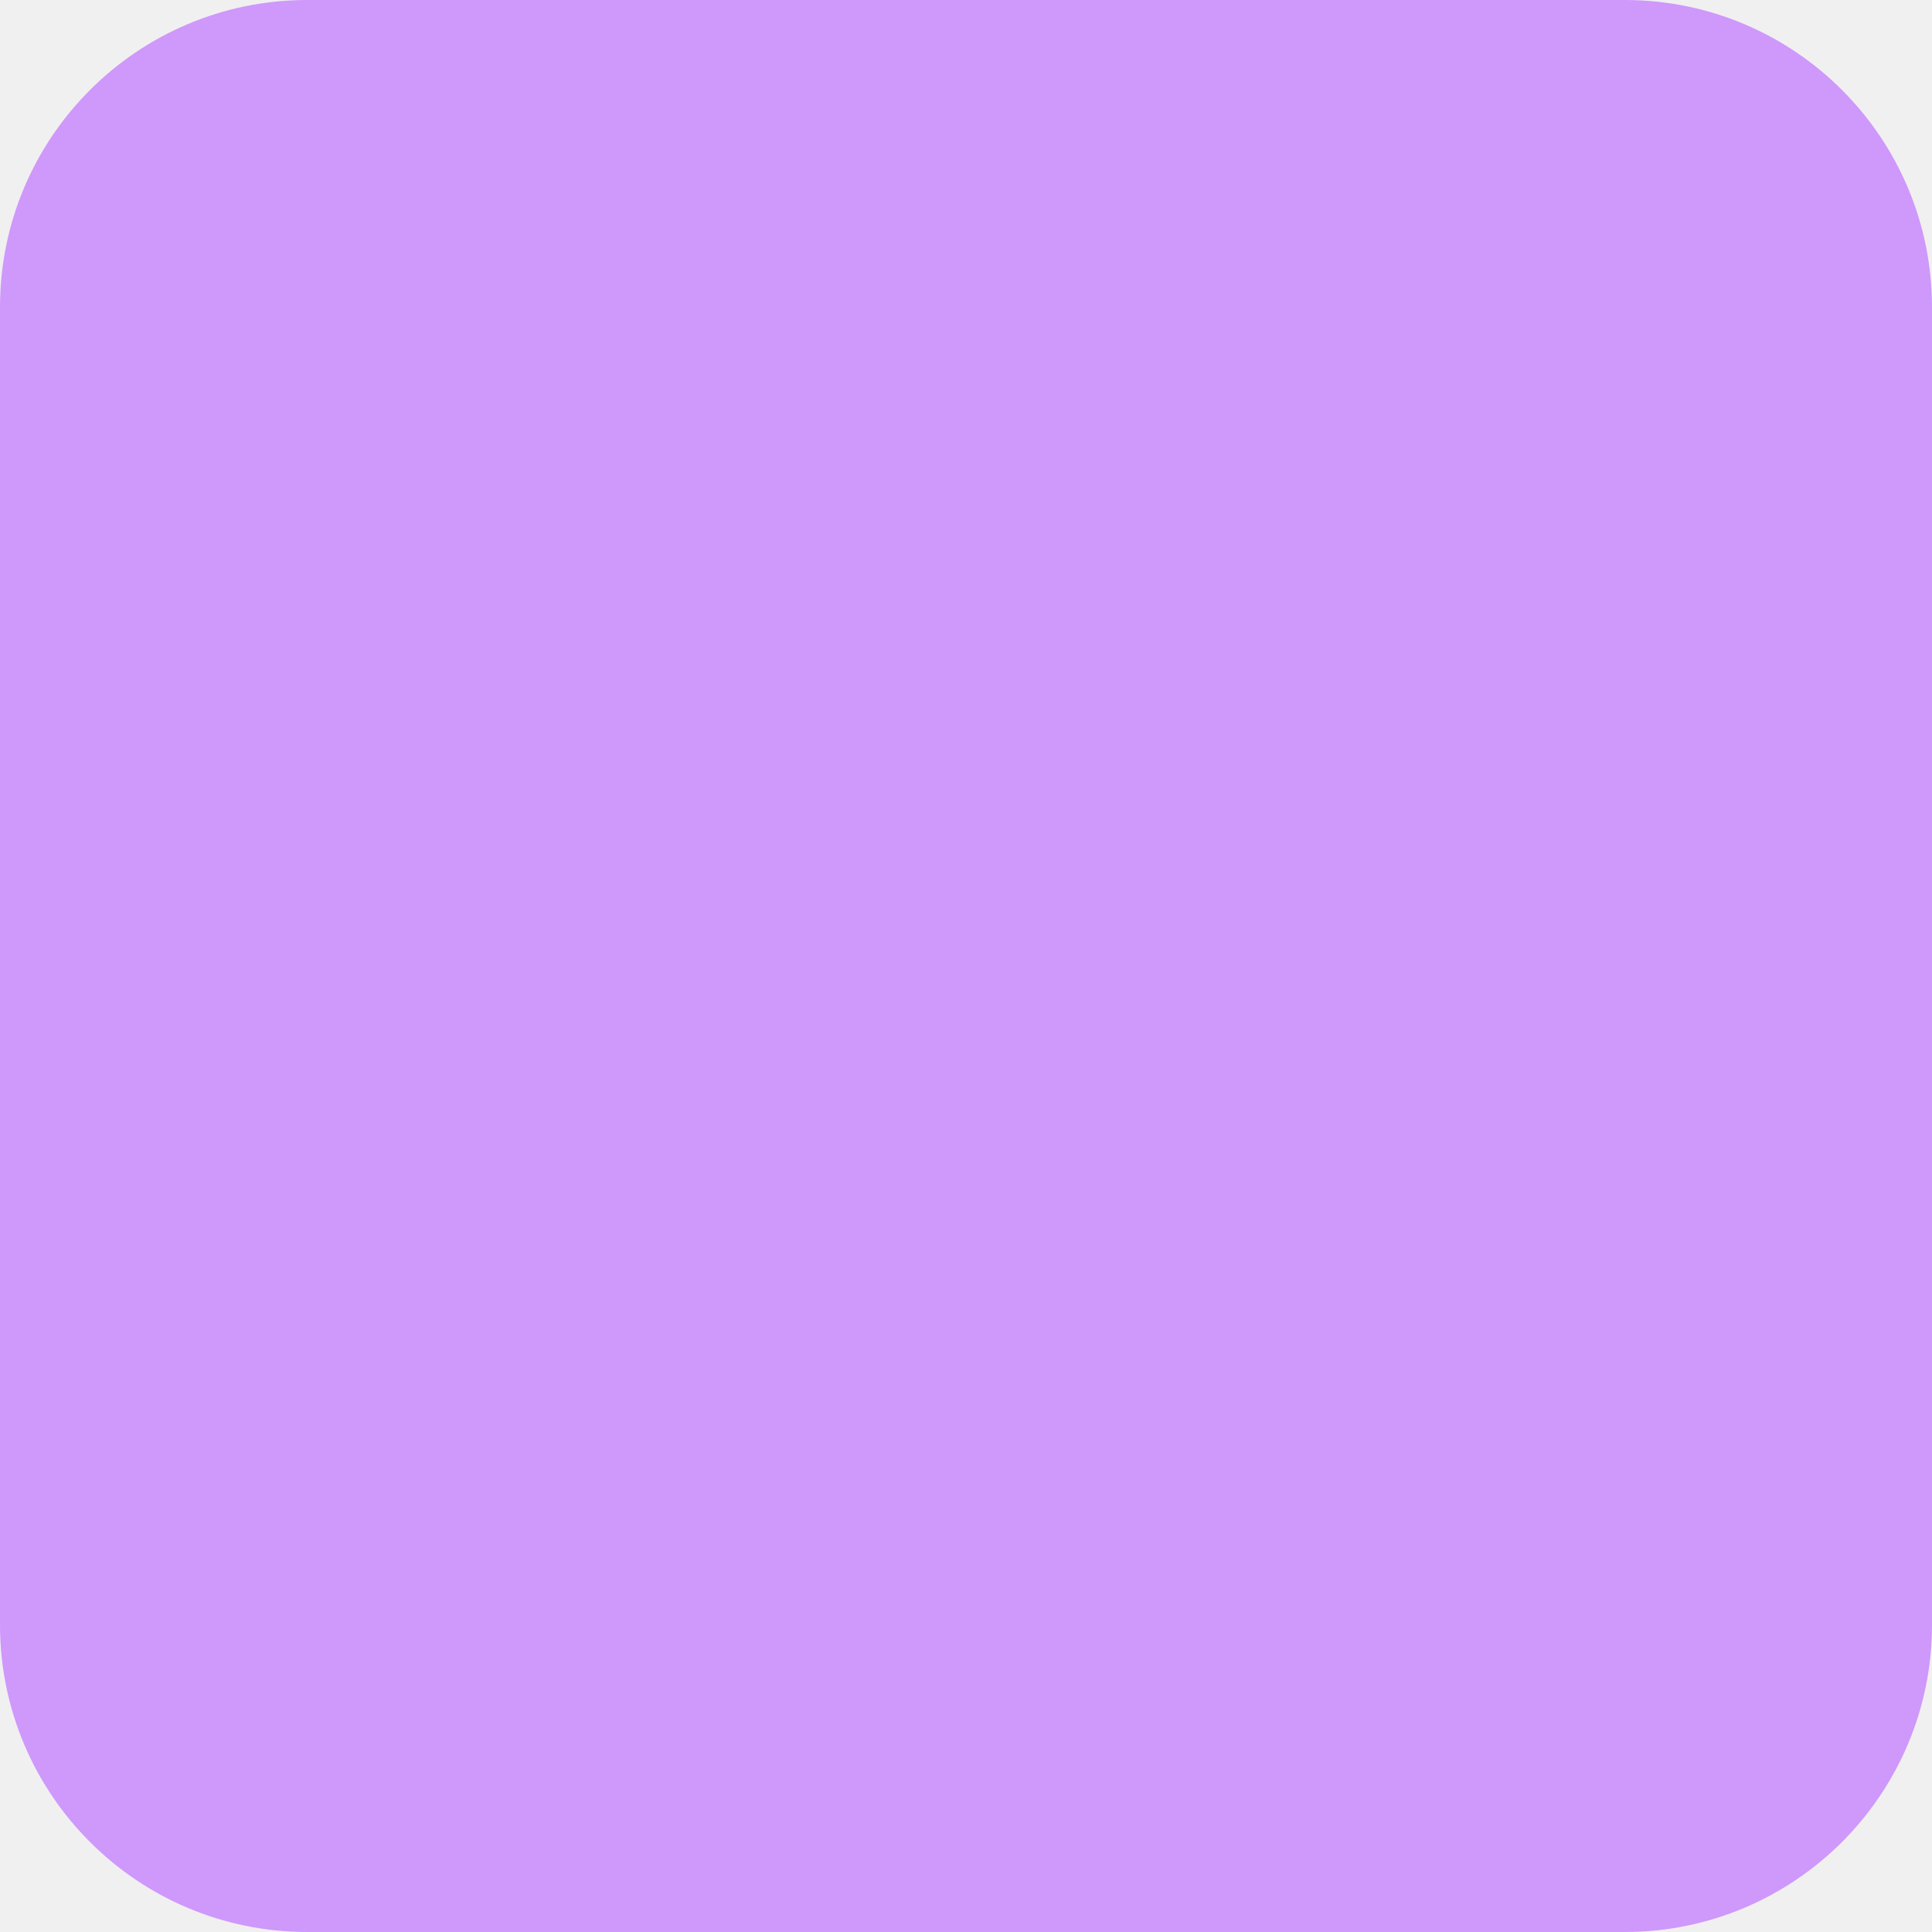
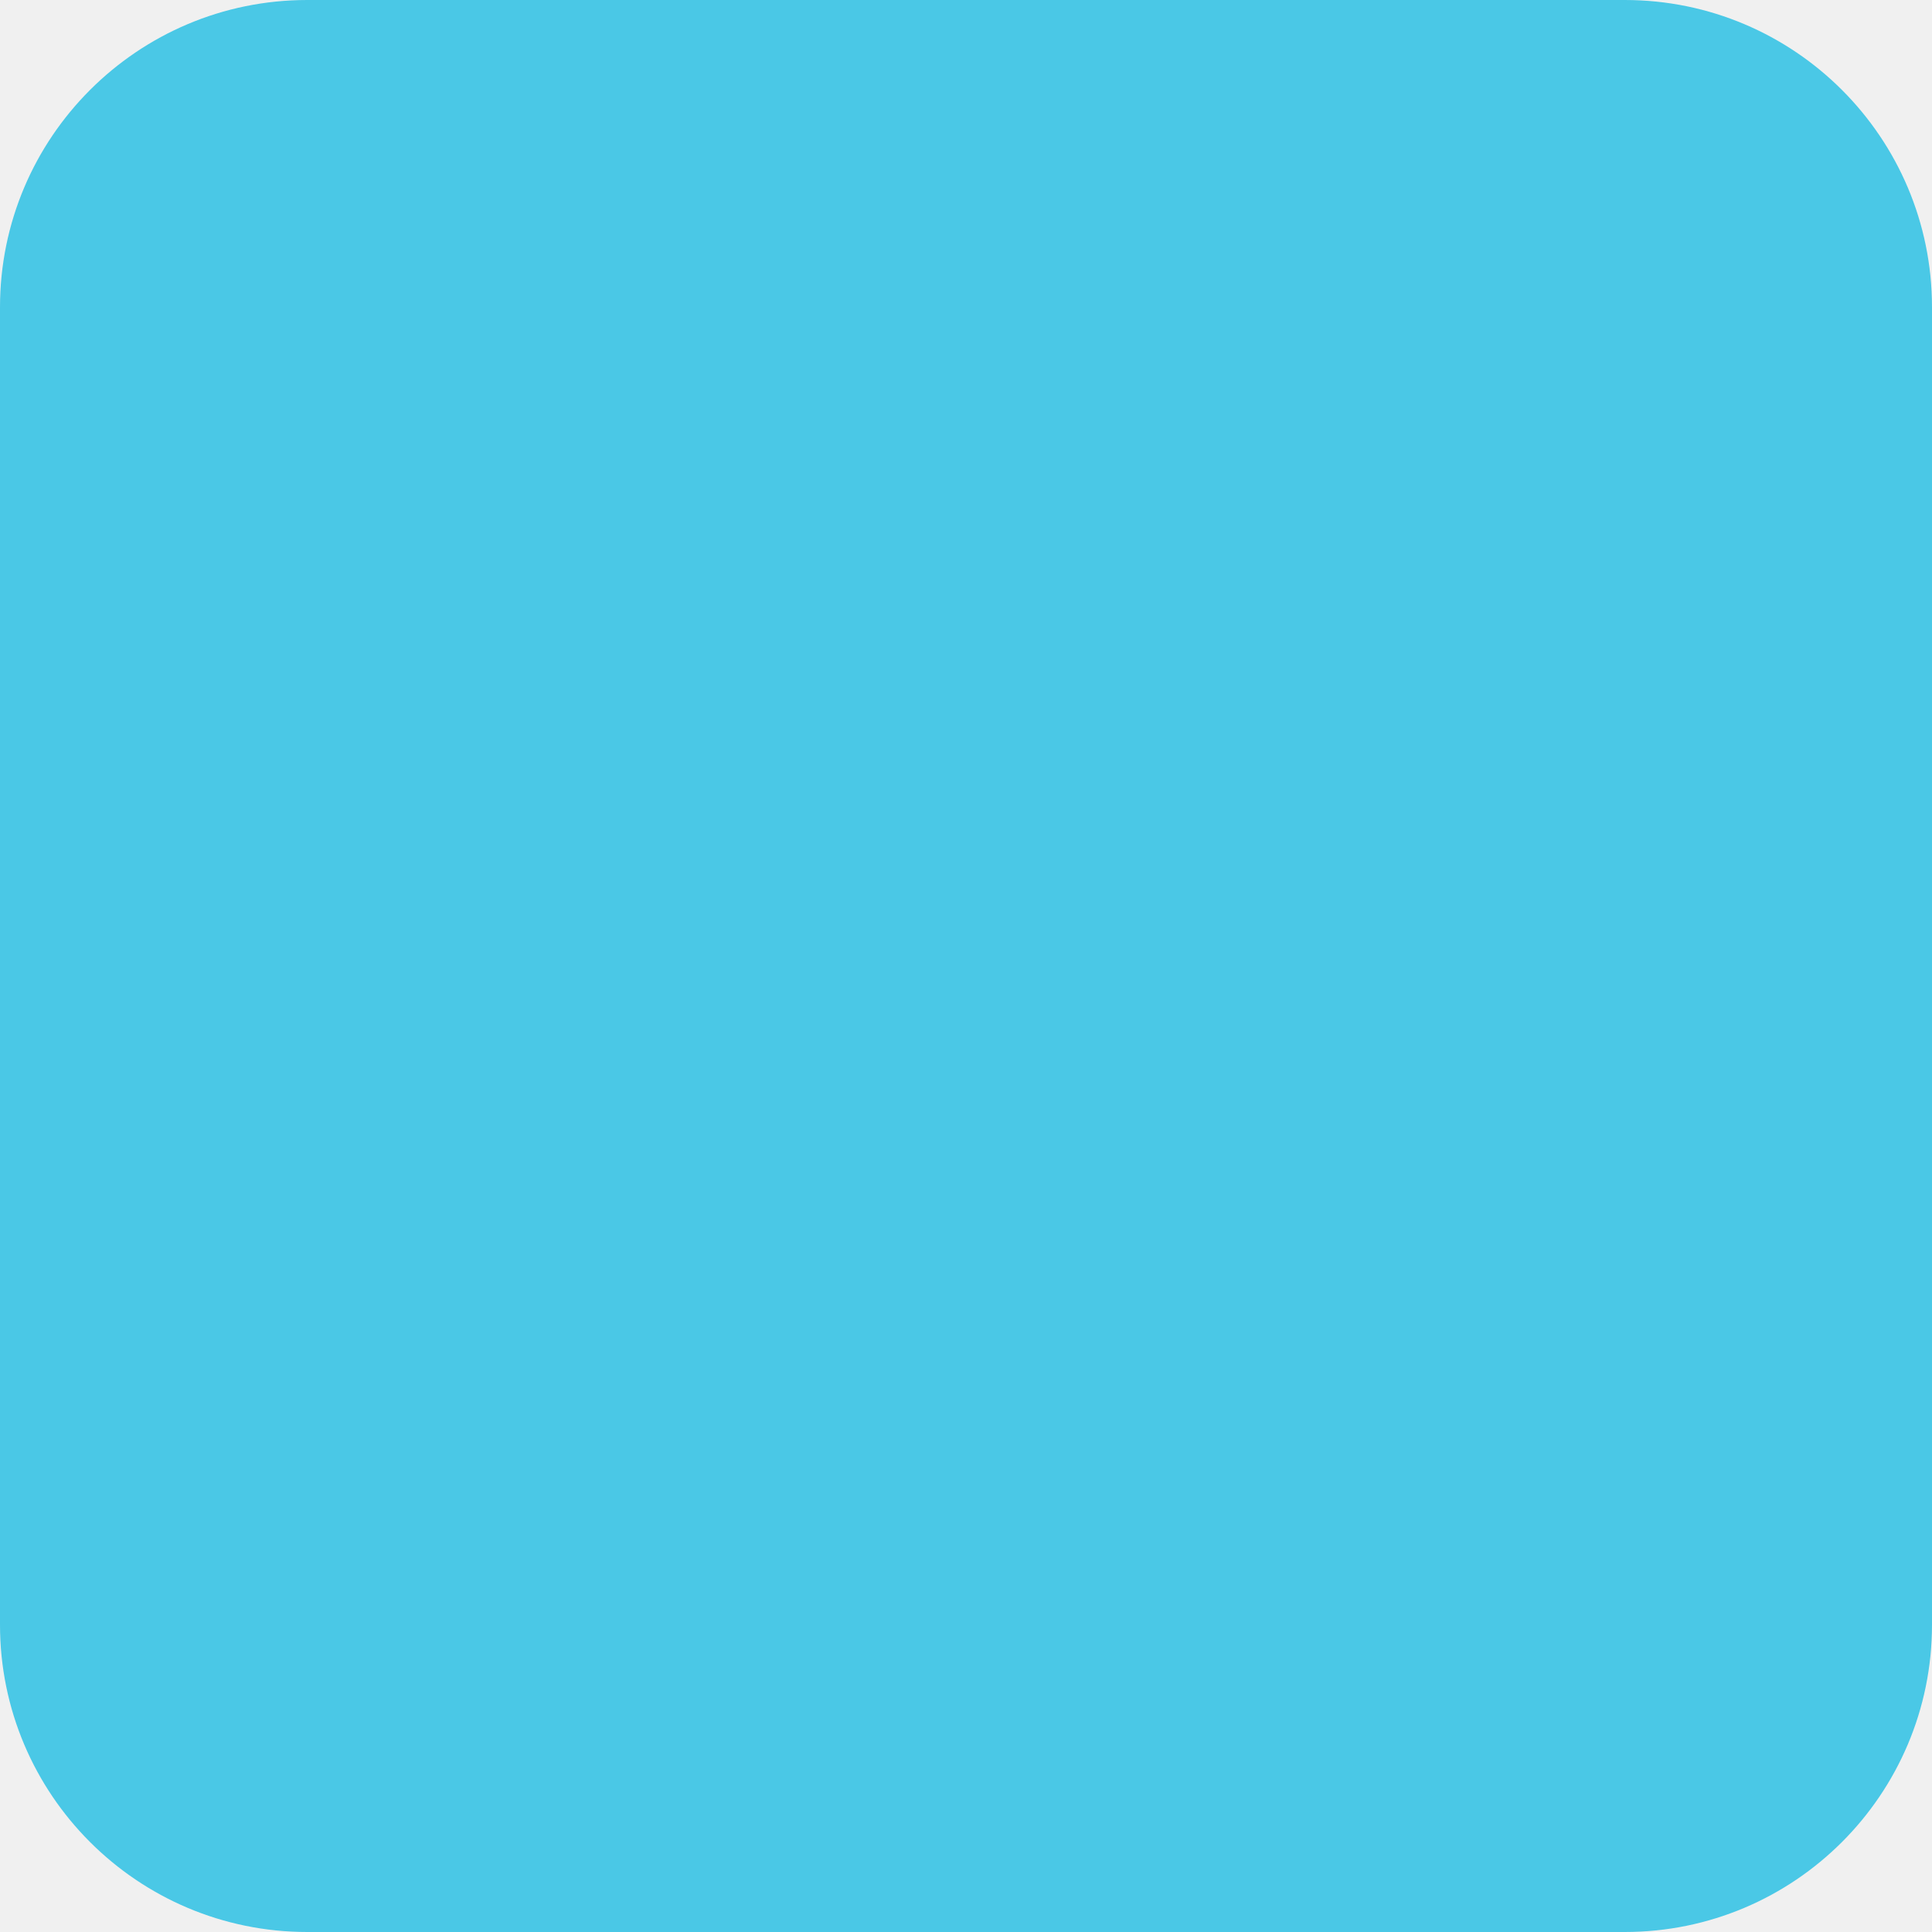
<svg xmlns="http://www.w3.org/2000/svg" xmlns:xlink="http://www.w3.org/1999/xlink" width="512" height="512" viewBox="0 0 512 512" version="1.1" id="svg1">
  <defs id="defs1" />
  <g id="layer1" transform="translate(-33.89125)">
-     <use x="0" y="0" xlink:href="#rect29" id="use51" transform="translate(4175.999,-2.445005)" />
    <use x="0" y="0" xlink:href="#rect31" id="use52" transform="translate(-522.001)" />
    <g id="g39">
      <rect style="fill:#a0a0a0;fill-opacity:1;stroke:none;stroke-width:22.526;stroke-opacity:1" id="rect2" width="347.696" height="38.468" x="5313.262" y="446.722" />
      <path style="fill:none;fill-rule:evenodd;stroke:#a0a0a0;stroke-width:26.065;stroke-linecap:butt;stroke-linejoin:miter;stroke-dasharray:none;stroke-opacity:1" d="M 5408.589,465.956 V 46.044" id="path4" />
      <path style="fill:#e60e0e;fill-opacity:1;stroke:#ffffff;stroke-width:40.537;stroke-dasharray:none;stroke-opacity:1" d="M 5414.188,40.888 5642.216,156.975 5414.188,250.259 Z" id="path3" />
    </g>
+     <rect style="fill:#feaa00;fill-opacity:1;stroke:none;stroke-width:18;stroke-linejoin:round;stroke-dasharray:none;stroke-opacity:1" id="rect10" width="512" height="512" x="4730.363" y="0" rx="81.427" ry="81.427" />
    <g id="g38">
      <path style="fill:#db4419;fill-opacity:1;stroke:none;stroke-width:25.264;stroke-linejoin:round;stroke-dasharray:none;stroke-opacity:1" d="m 4972.886,86.482 c 0.288,0.409 0.456,1.514 0.865,1.226 0.409,-0.288 -1.185,-0.842 -0.865,-1.226 0.969,-1.163 2.631,-1.505 3.868,-2.378 2.522,-1.781 7.626,-7.13 9.61,-9.61 1.346,-1.682 2.225,-3.751 3.604,-5.406 2.085,-2.502 4.52,-4.703 6.607,-7.208 0.462,-0.555 0.691,-1.291 1.201,-1.802 1.78,-1.78 4.103,-3.174 6.006,-4.805 4.198,-3.599 8.404,-7.203 12.613,-10.811 2.24,-1.92 4.918,-3.088 7.207,-4.805 0.906,-0.68 1.55,-1.657 2.402,-2.403 3.094,-2.707 6.698,-5.1 10.211,-7.208 2.993,-1.796 5.915,-3.258 9.009,-4.805 2.088,-1.044 3.881,-2.638 6.006,-3.604 2.621,-1.191 4.136,-1.03 6.607,-2.403 0.875,-0.486 1.527,-1.316 2.402,-1.802 3.411,-1.895 7.248,-2.267 10.811,-3.604 3.114,-1.168 6.229,-2.581 9.61,-3.003 3.333,-0.417 6.93,-0.132 10.211,-0.601 4.844,-0.692 10.286,-1.182 15.016,0 1.272,0.318 2.332,1.484 3.604,1.802 2.521,0.63 5.612,1.812 7.207,4.204 0.799,1.199 0.972,2.359 1.802,3.604 0.619,0.928 1.327,1.453 1.802,2.403 0.662,1.324 1.158,9.139 0.601,10.811 -0.09,0.269 -0.401,0.4 -0.601,0.601 -0.2,0.4 -0.459,0.777 -0.601,1.201 -1.286,3.859 -5.951,5.744 -9.61,7.208 -2.248,0.899 -0.183,0.392 -3.003,1.802 -4.557,2.278 -15.373,5.165 -20.421,6.006 -1.249,0.208 -2.355,0.993 -3.604,1.201 -2.783,0.464 -5.616,0.251 -8.409,0.601 -1.528,-0.101 -2.761,0.995 -4.204,1.201 -0.793,0.113 -1.608,-0.099 -2.402,0 -3.031,0.379 -6.051,1.663 -9.009,2.403 -6.644,1.661 -13.339,3.245 -19.821,5.406 -9.862,3.287 2.967,-0.737 -5.406,2.403 -1.546,0.58 -3.288,0.551 -4.805,1.201 -0.663,0.284 -1.138,0.917 -1.802,1.201 -3.821,1.638 -8.264,2.33 -12.013,4.204 -5.349,2.675 -9.742,6.706 -14.415,10.211 -1.05,0.787 -1.792,0.596 -3.003,1.201 -0.646,0.323 -1.156,0.878 -1.802,1.201 -2.944,1.472 -6.54,1.379 -9.61,2.403 -0.849,0.283 -1.553,0.918 -2.402,1.201 -0.969,0.323 -2.025,0.307 -3.003,0.601 -4.706,1.412 -9.104,4.639 -13.214,7.208 -2.131,1.332 -5.416,2.412 -7.208,4.204 -0.38,0.38 0,1.076 0,1.614" id="path8" />
      <ellipse style="fill:#4c4c4c;fill-opacity:1;stroke:#404040;stroke-width:14.678;stroke-opacity:1" id="circle7" cx="4986.364" cy="144.138" rx="108.583" ry="69.643" />
      <circle style="fill:#4c4c4c;fill-opacity:1;stroke:#404040;stroke-width:32.584;stroke-opacity:1" id="path6" cx="4986.364" cy="296.227" r="193.045" />
    </g>
-     <rect style="fill:#84a6ed;fill-opacity:1;stroke:none;stroke-width:18;stroke-linejoin:round;stroke-dasharray:none;stroke-opacity:1" id="rect29" width="512" height="512" x="554.364" y="2.445" rx="81.427" ry="81.427" />
-     <text xml:space="preserve" style="font-size:489px;font-family:sans-serif;-inkscape-font-specification:'sans-serif, Normal';fill:#ffffff;fill-opacity:1;stroke:none;stroke-width:117.884;stroke-linejoin:round;stroke-dasharray:none;stroke-opacity:1" x="701.806" y="430.573" id="text14">
-       <tspan id="tspan14" x="701.806" y="430.573" style="stroke-width:117.884">1</tspan>
+     <rect style="fill:#81ce00;fill-opacity:1;stroke:none;stroke-width:18;stroke-linejoin:round;stroke-dasharray:none;stroke-opacity:1" id="rect29" width="512" height="512" x="554.364" y="2.445" rx="81.427" ry="81.427" />
+     <text xml:space="preserve" style="font-size:489px;font-family:sans-serif;-inkscape-font-specification:'sans-serif, Normal';fill:#ffffff;fill-opacity:1;stroke:none;stroke-width:117.884;stroke-linejoin:round;stroke-dasharray:none;stroke-opacity:1" x="705.504" y="433.018" id="text14">
+       <tspan id="tspan14" x="705.504" y="433.018" style="stroke-width:117.884">1</tspan>
    </text>
-     <use x="0" y="0" xlink:href="#rect29" id="use19" transform="translate(522,-2.445005)" />
+     <rect style="fill:#a2e10b;fill-opacity:1;stroke:none;stroke-width:18;stroke-linejoin:round;stroke-dasharray:none;stroke-opacity:1" id="rect1" width="512" height="512" x="1082.233" y="0" rx="81.427" ry="81.427" />
    <text xml:space="preserve" style="font-style:normal;font-variant:normal;font-weight:normal;font-stretch:normal;font-size:489px;font-family:sans-serif;-inkscape-font-specification:'sans-serif, Normal';font-variant-ligatures:normal;font-variant-caps:normal;font-variant-numeric:normal;font-variant-east-asian:normal;fill:#ffffff;fill-opacity:1;stroke:none;stroke-width:117.884;stroke-linejoin:round;stroke-dasharray:none;stroke-opacity:1" x="1223.806" y="430.573" id="text15">
      <tspan id="tspan15" x="1223.806" y="430.573">2</tspan>
    </text>
-     <use x="0" y="0" xlink:href="#use19" id="use20" transform="translate(522)" />
+     <rect style="fill:#f79f0d;fill-opacity:1;stroke:none;stroke-width:18;stroke-linejoin:round;stroke-dasharray:none;stroke-opacity:1" id="rect4" width="512" height="512" x="1600.321" y="0" rx="81.427" ry="81.427" />
    <text xml:space="preserve" style="font-style:normal;font-variant:normal;font-weight:normal;font-stretch:normal;font-size:489px;font-family:sans-serif;-inkscape-font-specification:'sans-serif, Normal';font-variant-ligatures:normal;font-variant-caps:normal;font-variant-numeric:normal;font-variant-east-asian:normal;fill:#ffffff;fill-opacity:1;stroke:none;stroke-width:117.884;stroke-linejoin:round;stroke-dasharray:none;stroke-opacity:1" x="1715.488" y="433.018" id="text16">
      <tspan id="tspan20" x="1715.488" y="433.018">3</tspan>
    </text>
-     <use x="0" y="0" xlink:href="#use21" id="use22" transform="translate(1.95588)" />
-     <use x="0" y="0" xlink:href="#use20" id="use21" transform="translate(522,1.467005)" />
+     <rect style="fill:#f7670d;fill-opacity:1;stroke:none;stroke-width:18;stroke-linejoin:round;stroke-dasharray:none;stroke-opacity:1" id="rect5" width="512" height="512" x="2122.322" y="1.467" rx="81.427" ry="81.427" />
    <text xml:space="preserve" style="font-style:normal;font-variant:normal;font-weight:normal;font-stretch:normal;font-size:489px;font-family:sans-serif;-inkscape-font-specification:'sans-serif, Normal';font-variant-ligatures:normal;font-variant-caps:normal;font-variant-numeric:normal;font-variant-east-asian:normal;fill:#ffffff;fill-opacity:1;stroke:none;stroke-width:117.884;stroke-linejoin:round;stroke-dasharray:none;stroke-opacity:1" x="2237.488" y="433.018" id="text17">
      <tspan id="tspan21" x="2237.488" y="433.018">4</tspan>
    </text>
-     <use x="0" y="0" xlink:href="#rect29" id="use24" transform="translate(2610,-2.445005)" />
+     <rect style="fill:#de0775;fill-opacity:1;stroke:none;stroke-width:18;stroke-linejoin:round;stroke-dasharray:none;stroke-opacity:1" id="rect9" width="512" height="512" x="3164.364" y="0" rx="81.427" ry="81.427" />
    <text xml:space="preserve" style="font-style:normal;font-variant:normal;font-weight:normal;font-stretch:normal;font-size:489px;font-family:sans-serif;-inkscape-font-specification:'sans-serif, Normal';font-variant-ligatures:normal;font-variant-caps:normal;font-variant-numeric:normal;font-variant-east-asian:normal;fill:#ffffff;fill-opacity:1;stroke:none;stroke-width:117.884;stroke-linejoin:round;stroke-dasharray:none;stroke-opacity:1" x="3281.488" y="433.018" id="text18">
      <tspan id="tspan27" x="3281.488" y="433.018">6</tspan>
    </text>
-     <use x="0" y="0" xlink:href="#rect29" id="use25" transform="translate(3132,-2.445005)" />
+     <rect style="fill:#f72d67;fill-opacity:1;stroke:none;stroke-width:18;stroke-linejoin:round;stroke-dasharray:none;stroke-opacity:1" id="rect7" width="512" height="512" x="3686.367" y="0" rx="81.427" ry="81.427" />
+     <rect style="fill:#da0909;fill-opacity:1;stroke:none;stroke-width:18;stroke-linejoin:round;stroke-dasharray:none;stroke-opacity:1" id="rect8" width="512" height="512" x="4208.365" y="-1.467" rx="81.427" ry="81.427" />
    <text xml:space="preserve" style="font-style:normal;font-variant:normal;font-weight:normal;font-stretch:normal;font-size:489px;font-family:sans-serif;-inkscape-font-specification:'sans-serif, Normal';font-variant-ligatures:normal;font-variant-caps:normal;font-variant-numeric:normal;font-variant-east-asian:normal;fill:#ffffff;fill-opacity:1;stroke:none;stroke-width:117.884;stroke-linejoin:round;stroke-dasharray:none;stroke-opacity:1" x="3783.464" y="428.128" id="text19">
      <tspan id="tspan28" x="3783.464" y="428.128">7</tspan>
    </text>
-     <use x="0" y="0" xlink:href="#rect29" id="use23" transform="translate(2088,-2.445005)" />
+     <rect style="fill:#de3407;fill-opacity:1;stroke:none;stroke-width:18;stroke-linejoin:round;stroke-dasharray:none;stroke-opacity:1" id="rect6" width="512" height="512" x="2644.32" y="0" rx="81.427" ry="81.427" />
    <text xml:space="preserve" style="font-style:normal;font-variant:normal;font-weight:normal;font-stretch:normal;font-size:489px;font-family:sans-serif;-inkscape-font-specification:'sans-serif, Normal';font-variant-ligatures:normal;font-variant-caps:normal;font-variant-numeric:normal;font-variant-east-asian:normal;fill:#ffffff;fill-opacity:1;stroke:none;stroke-width:117.884;stroke-linejoin:round;stroke-dasharray:none;stroke-opacity:1" x="2757.043" y="428.128" id="text26">
      <tspan id="tspan26" x="2757.043" y="428.128">5</tspan>
    </text>
-     <use x="0" y="0" xlink:href="#rect29" id="use26" transform="translate(3652.044,-2.445005)" />
    <text xml:space="preserve" style="font-style:normal;font-variant:normal;font-weight:normal;font-stretch:normal;font-size:489px;font-family:sans-serif;-inkscape-font-specification:'sans-serif, Normal';font-variant-ligatures:normal;font-variant-caps:normal;font-variant-numeric:normal;font-variant-east-asian:normal;fill:#ffffff;fill-opacity:1;stroke:none;stroke-width:117.884;stroke-linejoin:round;stroke-dasharray:none;stroke-opacity:1" x="4325.732" y="430.573" id="text29">
      <tspan id="tspan29" x="4325.732" y="430.573">8</tspan>
    </text>
-     <rect style="fill:#91d8ee;fill-opacity:1;stroke:none;stroke-width:18;stroke-linejoin:round;stroke-dasharray:none;stroke-opacity:1" id="rect30" width="512" height="512" x="6818.363" y="0" rx="81.427" ry="81.427" />
-     <rect style="fill:#91d8ee;fill-opacity:1;stroke:none;stroke-width:18;stroke-linejoin:round;stroke-dasharray:none;stroke-opacity:1" id="use42" width="512" height="512" x="7340.363" y="0" rx="81.427" ry="81.427" />
-     <use x="0" y="0" xlink:href="#use42" id="use43" transform="translate(522.0003)" />
-     <use x="0" y="0" xlink:href="#use43" id="use44" transform="translate(522.0002)" />
-     <use x="0" y="0" xlink:href="#use44" id="use45" transform="translate(522.0003)" />
-     <use x="0" y="0" xlink:href="#use45" id="use46" transform="translate(522)" />
-     <use x="0" y="0" xlink:href="#use46" id="use47" transform="translate(522)" />
-     <use x="0" y="0" xlink:href="#use47" id="use48" transform="translate(522)" />
-     <use x="0" y="0" xlink:href="#use48" id="use49" transform="translate(522)" />
-     <use x="0" y="0" xlink:href="#text14" id="use31" transform="translate(6264)" />
-     <use x="0" y="0" xlink:href="#text15" id="use32" transform="translate(6233.682,2.445002)" />
-     <use x="0" y="0" xlink:href="#text16" id="use33" transform="translate(6265.955,-2.445005)" />
-     <use x="0" y="0" xlink:href="#text17" id="use34" transform="translate(6262.778,-1.467005)" />
-     <use x="0" y="0" xlink:href="#text26" id="use35" transform="translate(6264)" />
-     <use x="0" y="0" xlink:href="#text18" id="use36" transform="translate(6261.066,-2.445005)" />
-     <use x="0" y="0" xlink:href="#text19" id="use37" transform="translate(6284.269,2.445009)" />
-     <use x="0" y="0" xlink:href="#text29" id="use38" transform="translate(6263.756)" />
-     <use x="0" y="0" xlink:href="#g38" id="use39" transform="translate(6285.248,-1.538189)" />
-     <use x="0" y="0" xlink:href="#rect32" id="use53" transform="translate(-522)" />
-     <use x="0" y="0" xlink:href="#g39" id="use40" transform="translate(6270.315,9.491854)" />
    <rect style="fill:#4275e5;fill-opacity:1;stroke:none;stroke-width:18;stroke-linejoin:round;stroke-dasharray:none;stroke-opacity:1" id="rect31" width="512" height="512" x="5774.364" y="0" rx="86.889" ry="86.889" />
-     <rect style="fill:#42bae3;fill-opacity:1;stroke:none;stroke-width:18;stroke-linejoin:round;stroke-dasharray:none;stroke-opacity:1" id="rect32" width="512" height="512" x="12038.364" y="0" rx="76.537" ry="76.537" />
-     <rect style="fill:#cf98fb;fill-opacity:1;stroke:none;stroke-width:18;stroke-linejoin:round;stroke-dasharray:none;stroke-opacity:1" id="rect3" width="512" height="512" x="33.891" y="0" rx="81.427" ry="81.427" />
-     <use x="0" y="0" xlink:href="#rect3" id="use3" transform="translate(6262.471)" />
+     <rect style="fill:#4ac8e6;fill-opacity:1;stroke:none;stroke-width:18;stroke-linejoin:round;stroke-dasharray:none;stroke-opacity:1" id="rect3" width="512" height="512" x="33.891" y="0" rx="81.427" ry="81.427" />
  </g>
</svg>
